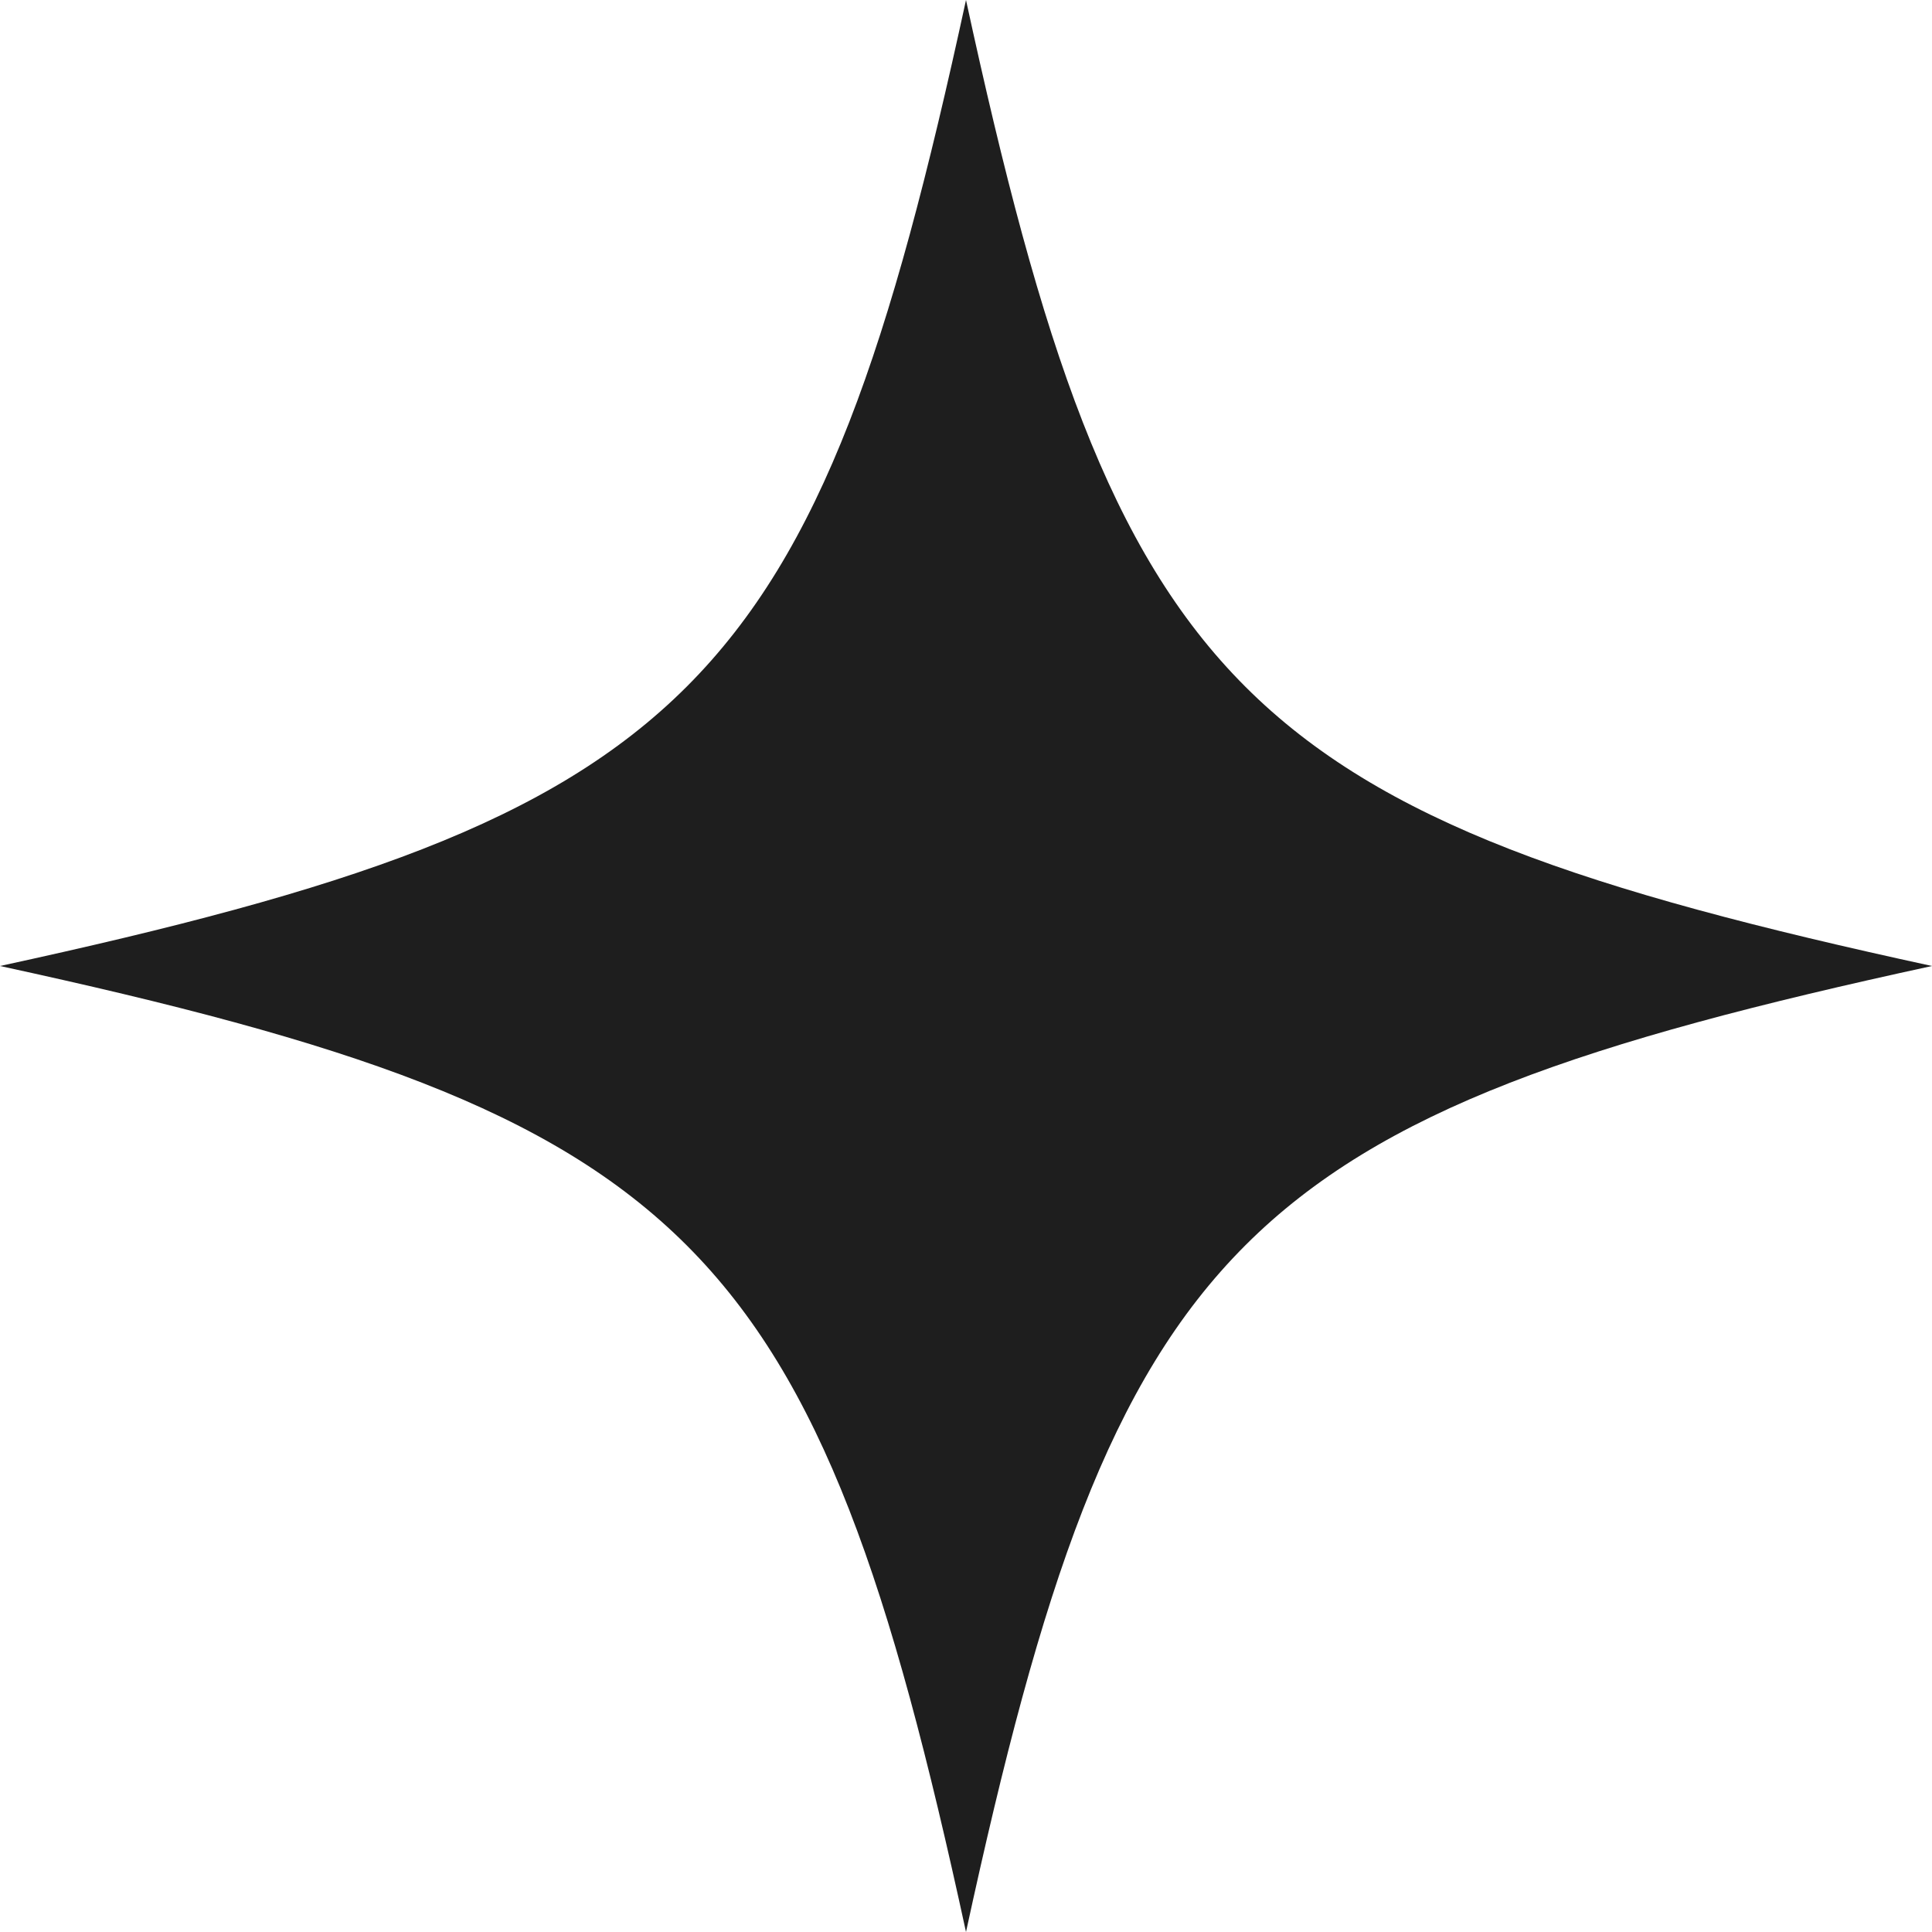
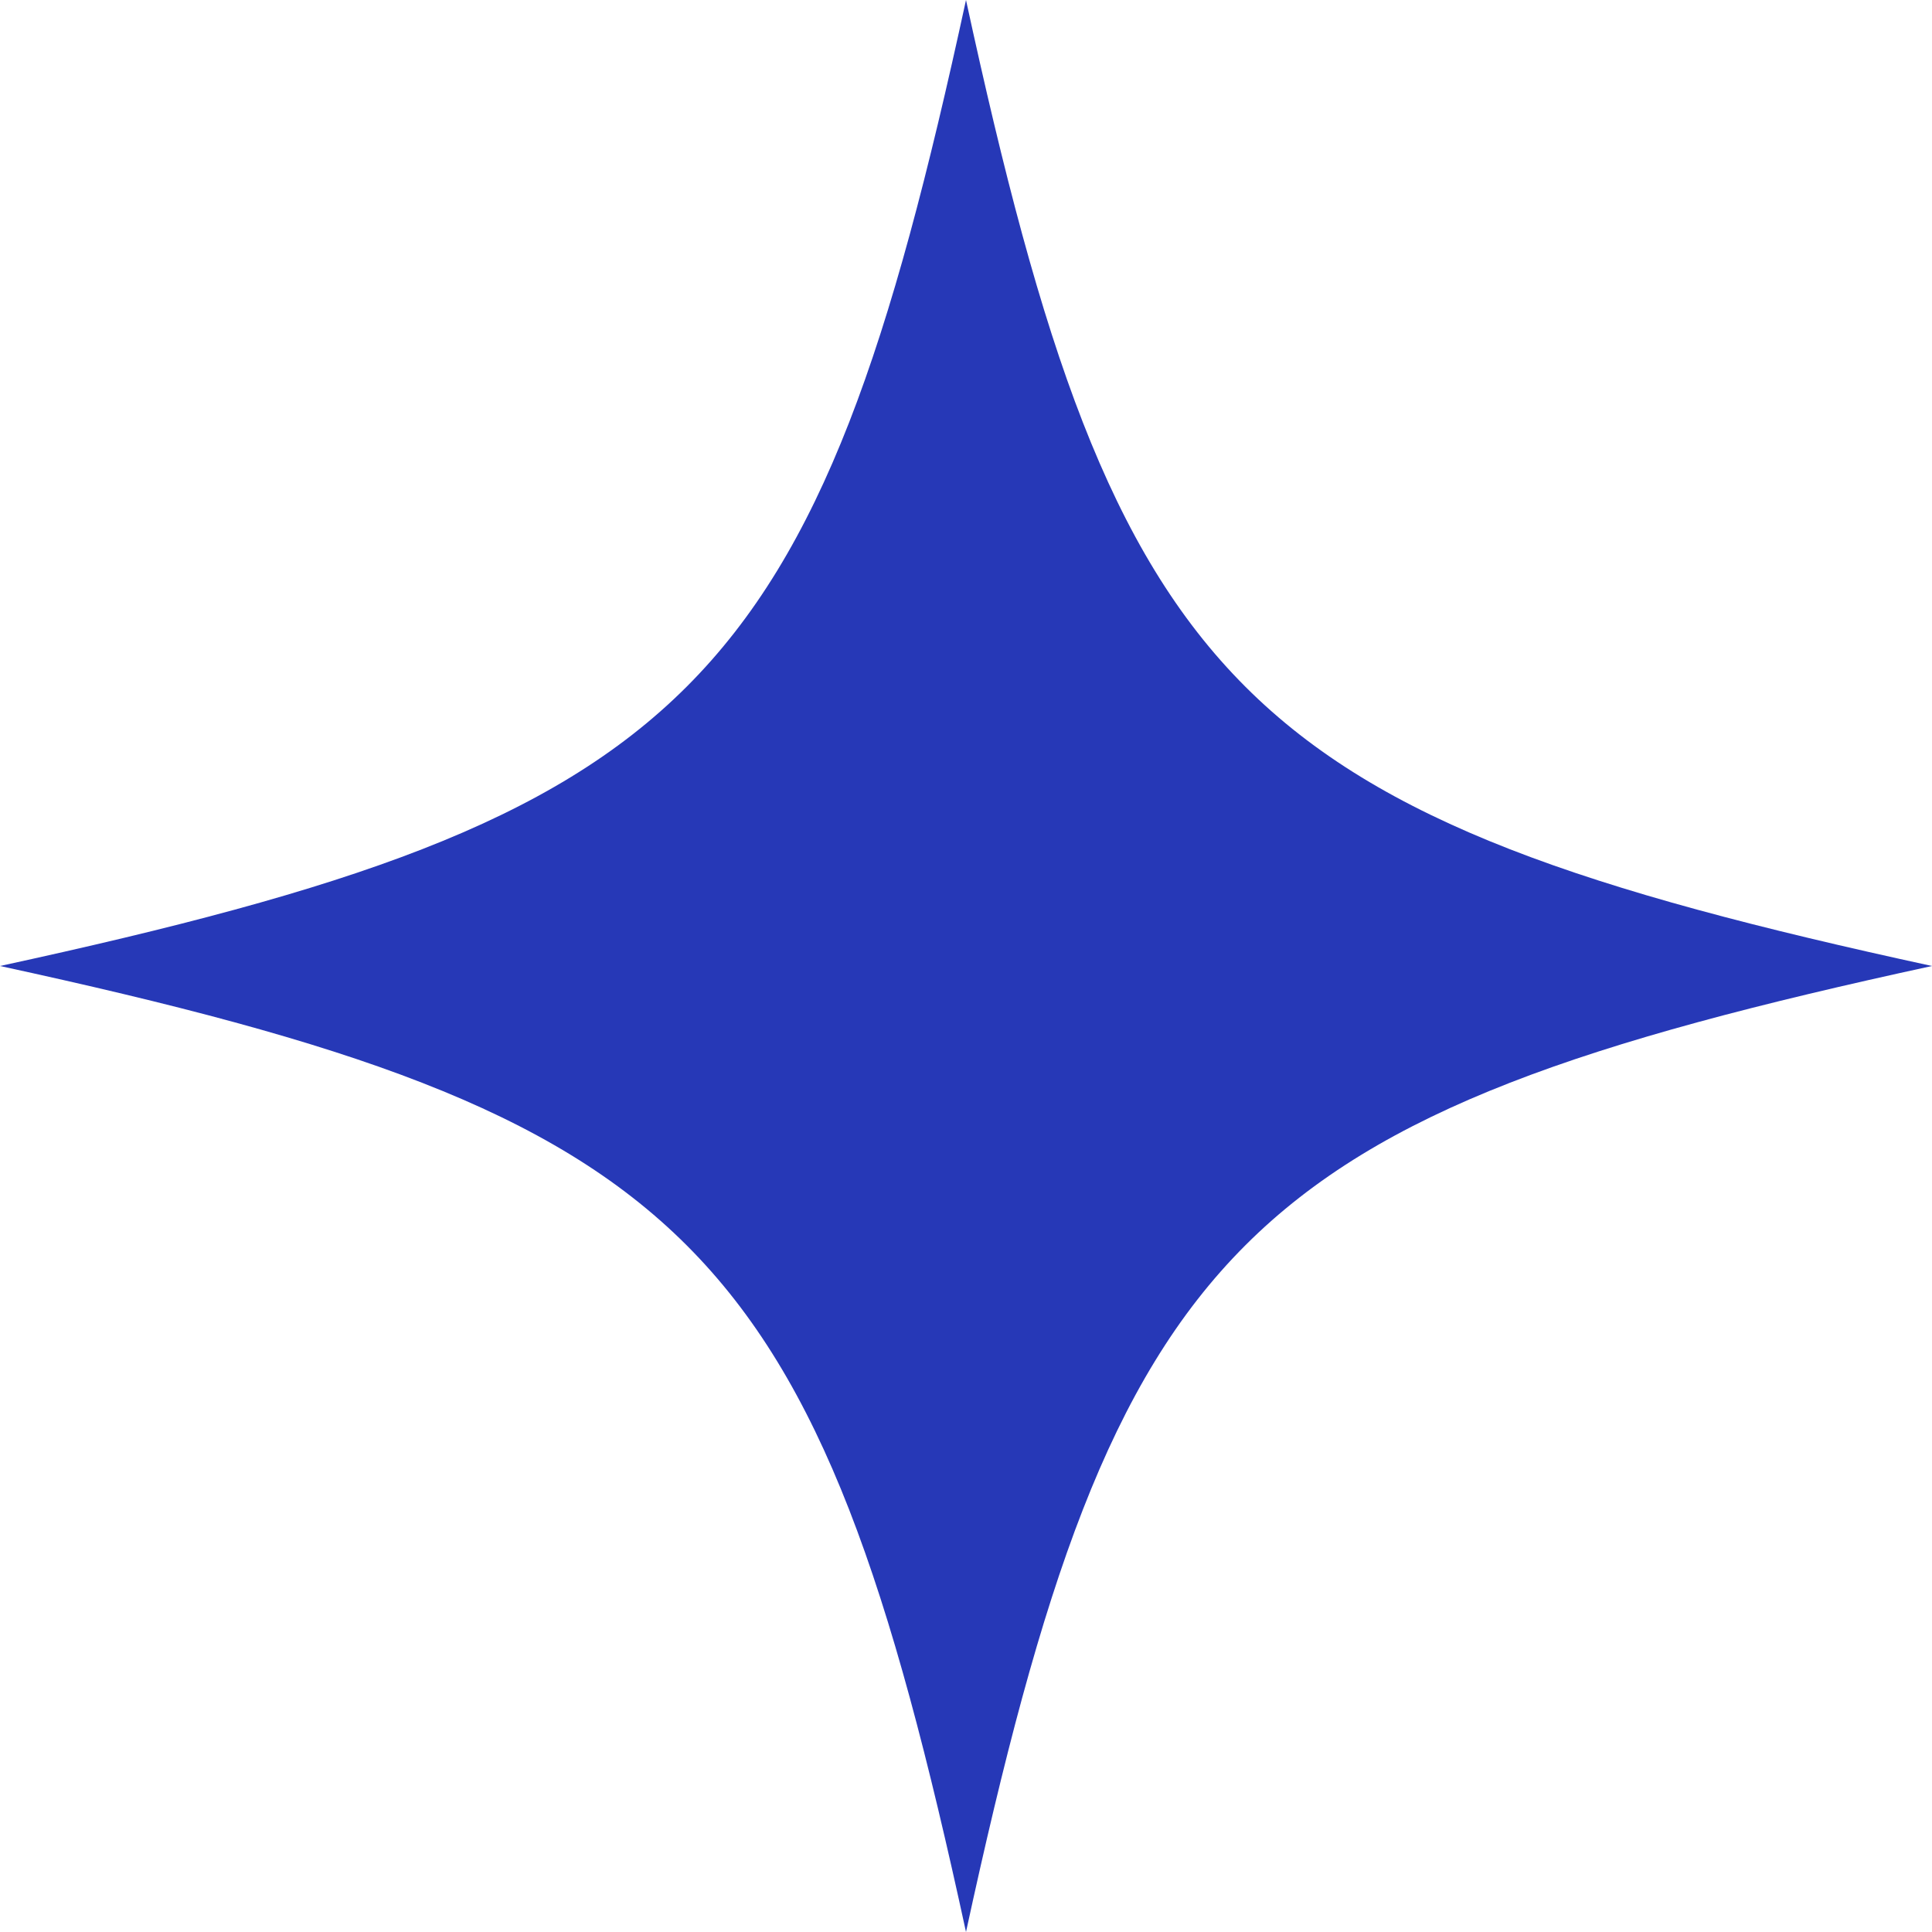
<svg xmlns="http://www.w3.org/2000/svg" width="16" height="16" viewBox="0 0 16 16" fill="none">
-   <path d="M16 8C10.256 9.246 9.246 10.256 8 16C6.754 10.256 5.744 9.246 0 8C5.744 6.754 6.754 5.744 8 0C9.246 5.744 10.256 6.754 16 8Z" fill="#1E1E1E" />
+   <path d="M16 8C10.256 9.246 9.246 10.256 8 16C6.754 10.256 5.744 9.246 0 8C5.744 6.754 6.754 5.744 8 0C9.246 5.744 10.256 6.754 16 8Z" fill="#2638B7" />
</svg>
